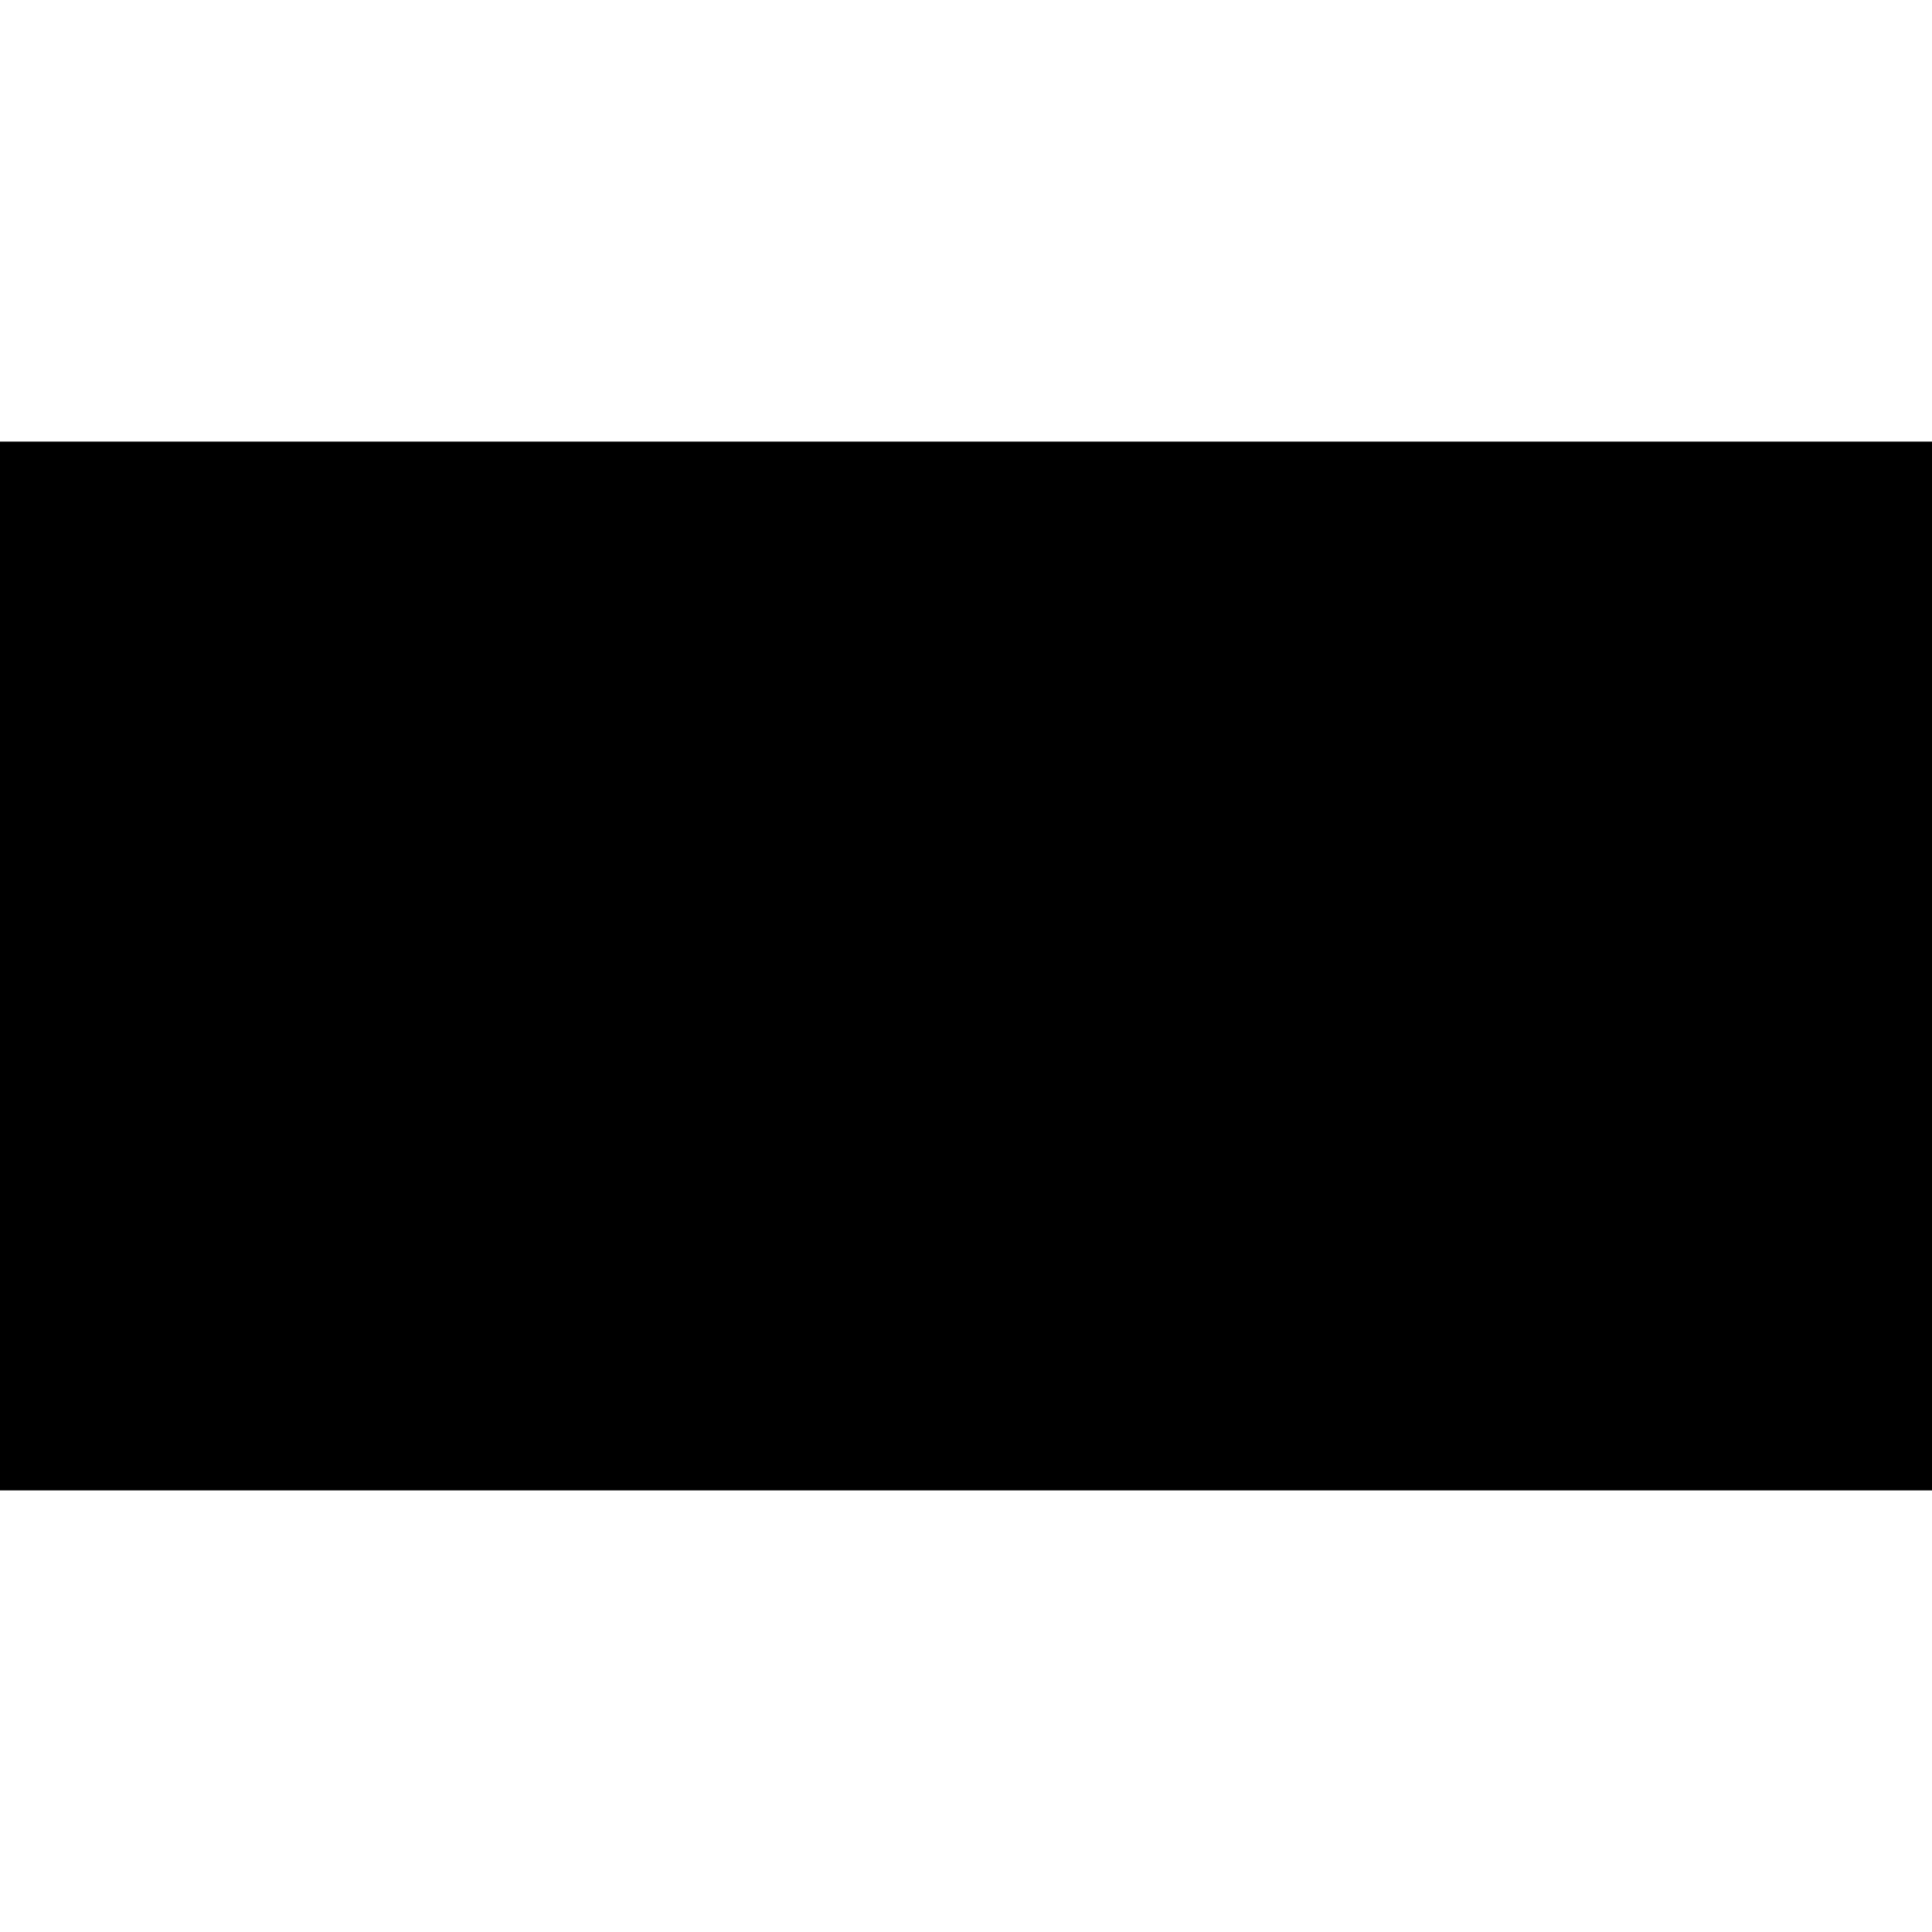
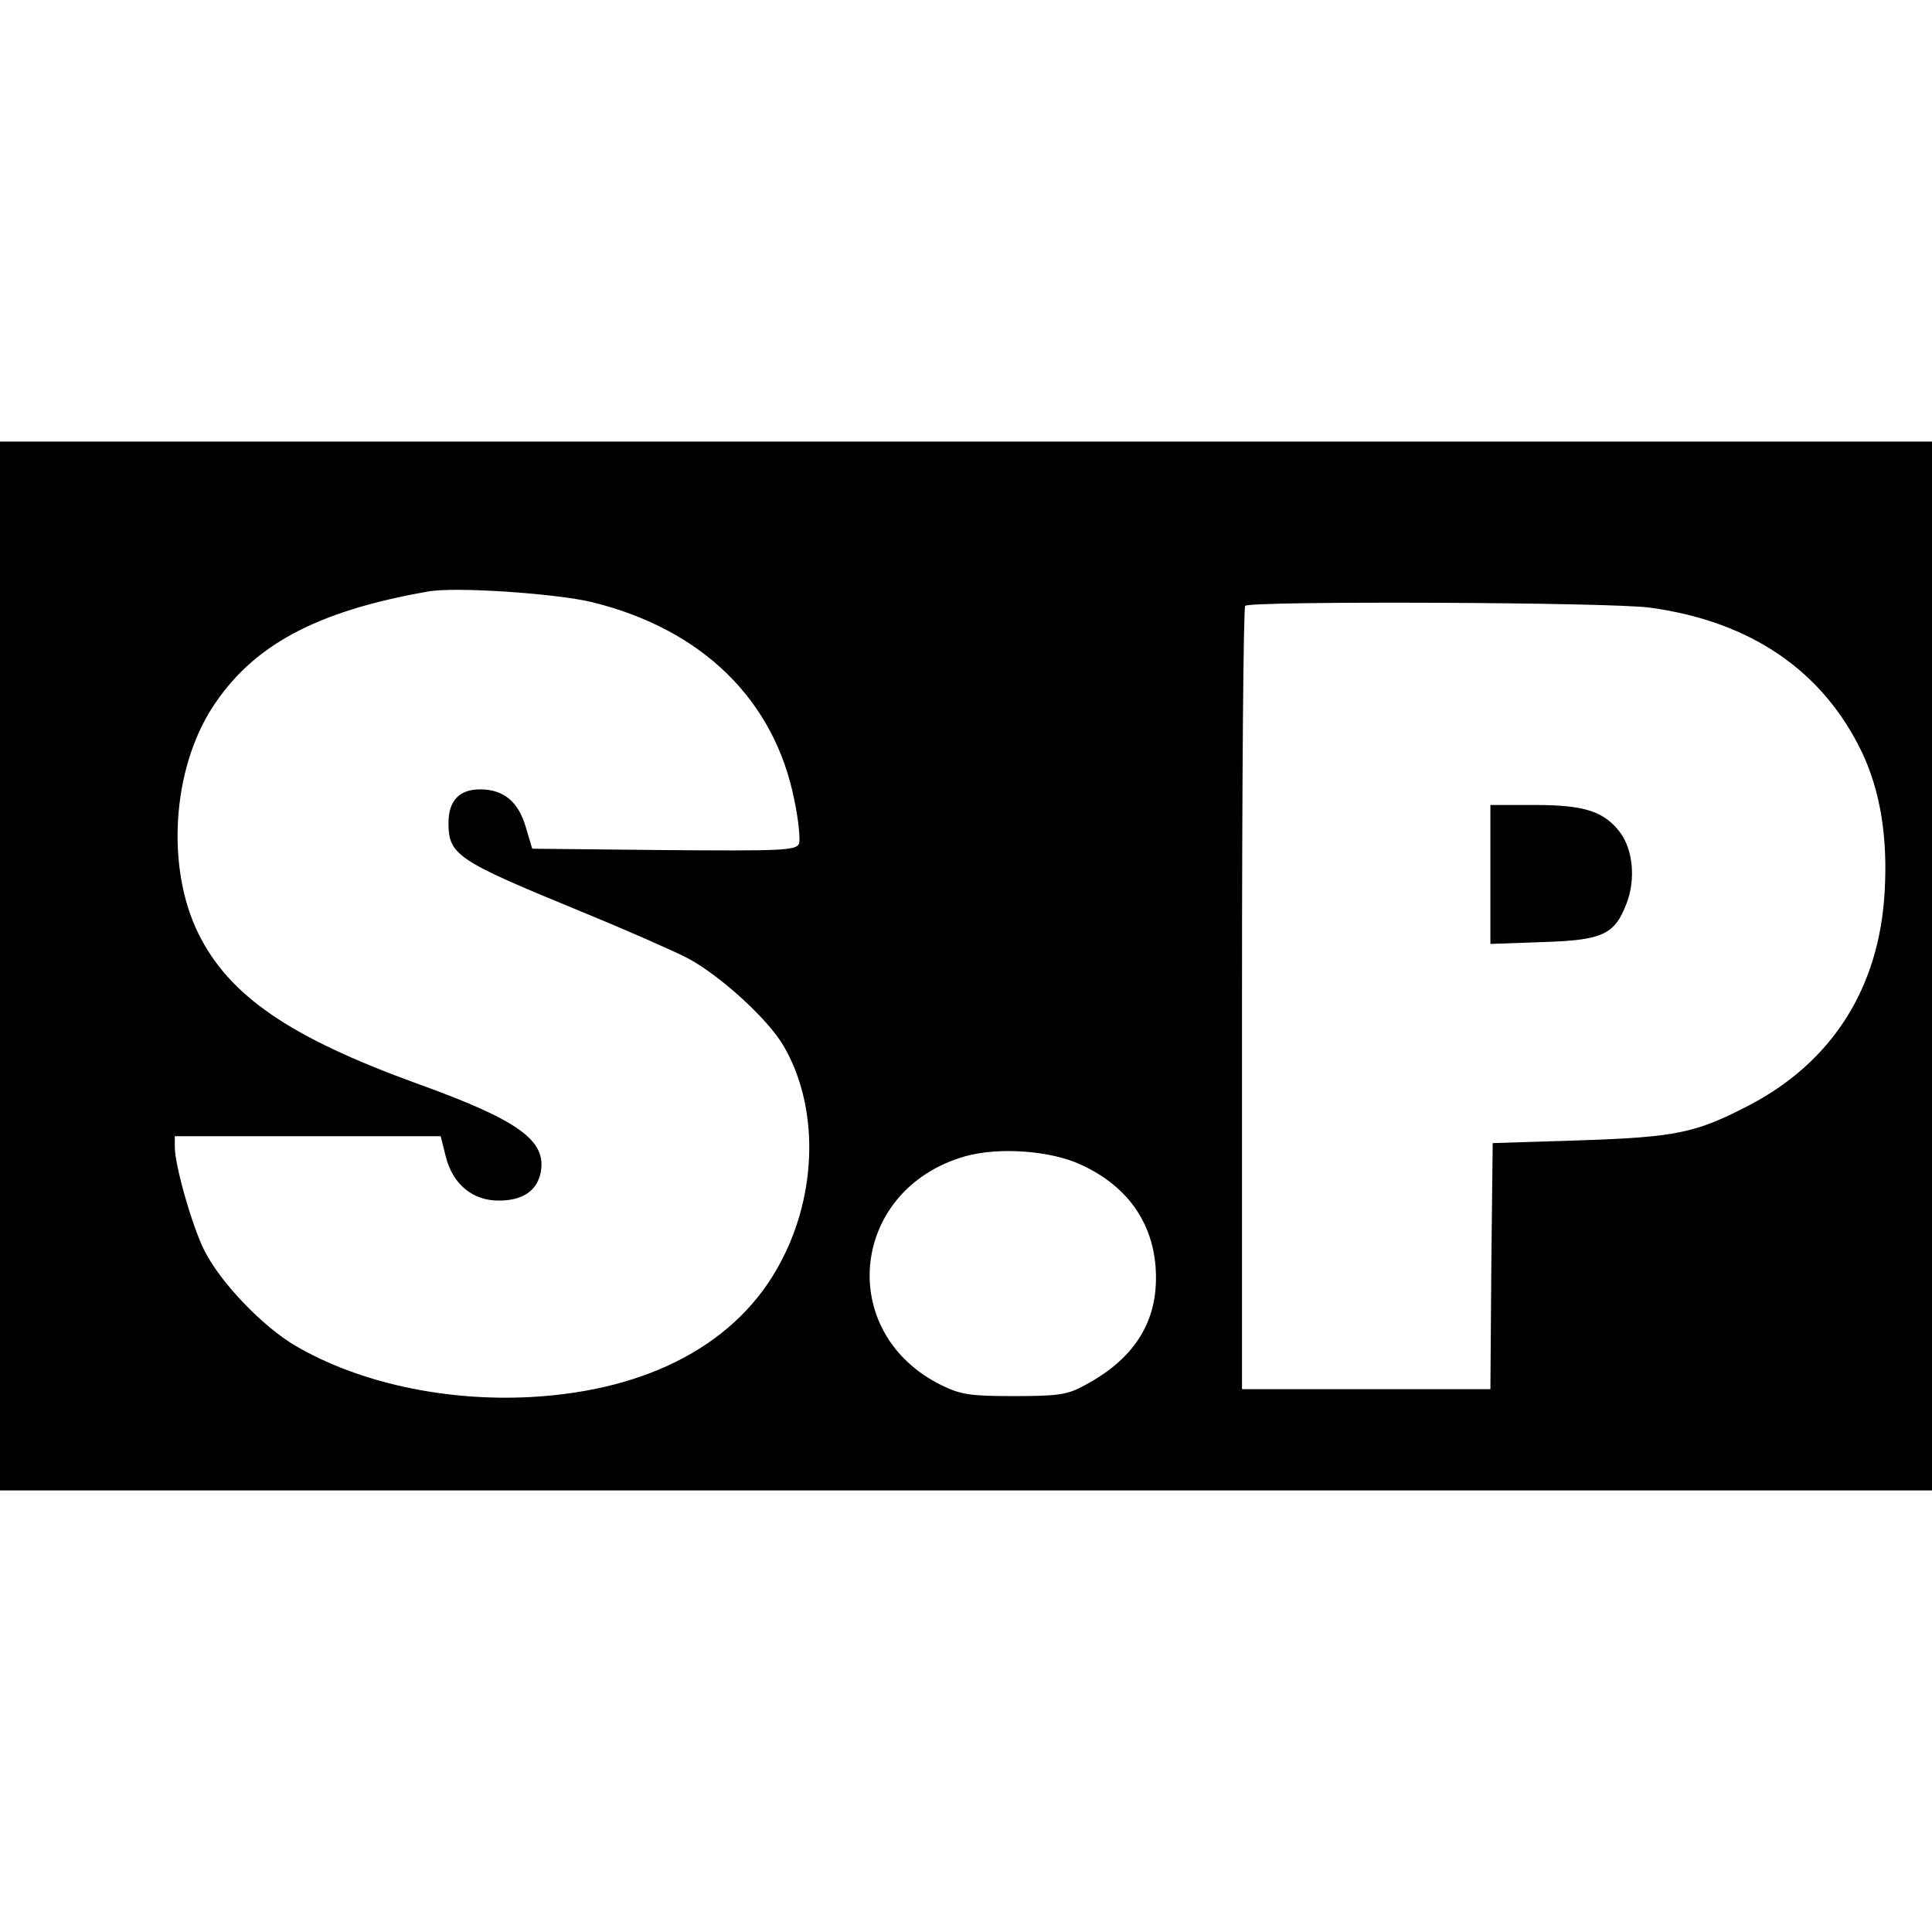
<svg xmlns="http://www.w3.org/2000/svg" version="1.0" width="420pt" height="420pt" viewBox="0 0 420 420" preserveAspectRatio="xMidYMid meet">
  <g transform="translate(0,420) scale(0.1,-0.1)" fill="#000000" stroke="none">
-     <path d="M0 2100 l0 -1140 2100 0 2100 0 0 1140 0 1140 -2100 0 -2100 0 0 -1140z" />
+     <path d="M0 2100 l0 -1140 2100 0 2100 0 0 1140 0 1140 -2100 0 -2100 0 0 -1140z m1287 791 c240 -59 397 -213 440 -431 9 -43 13 -85 10 -94 -6 -15 -38 -16 -293 -14 l-287 3 -14 47 c-16 55 -48 82 -99 82 -46 0 -69 -25 -69 -73 0 -70 19 -82 287 -192 95 -39 200 -85 233 -102 71 -38 174 -132 208 -190 77 -131 75 -319 -6 -471 -92 -175 -285 -279 -543 -293 -186 -10 -374 31 -511 111 -72 42 -164 138 -199 208 -26 52 -64 184 -64 225 l0 23 289 0 289 0 11 -44 c15 -60 58 -96 115 -96 51 0 82 20 91 59 15 71 -45 115 -270 196 -275 100 -407 190 -474 326 -70 143 -57 354 30 490 87 135 224 210 469 253 58 11 278 -4 357 -23z m2300 -12 c220 -30 377 -138 462 -317 39 -84 55 -183 48 -302 -12 -208 -114 -368 -293 -462 -117 -61 -159 -70 -369 -77 l-190 -6 -3 -267 -2 -268 -270 0 -270 0 0 848 c0 467 3 852 7 855 11 11 795 8 880 -4z m-1237 -1211 c105 -48 162 -133 163 -243 1 -103 -50 -181 -156 -237 -36 -20 -57 -23 -152 -23 -96 0 -116 3 -159 24 -230 114 -198 425 51 497 73 21 187 13 253 -18z" />
+     <path d="M3240 2299 l0 -151 113 4 c131 4 157 16 183 84 20 52 14 115 -13 153 -35 47 -78 61 -185 61 l-98 0 0 -151z" />
  </g>
</svg>
